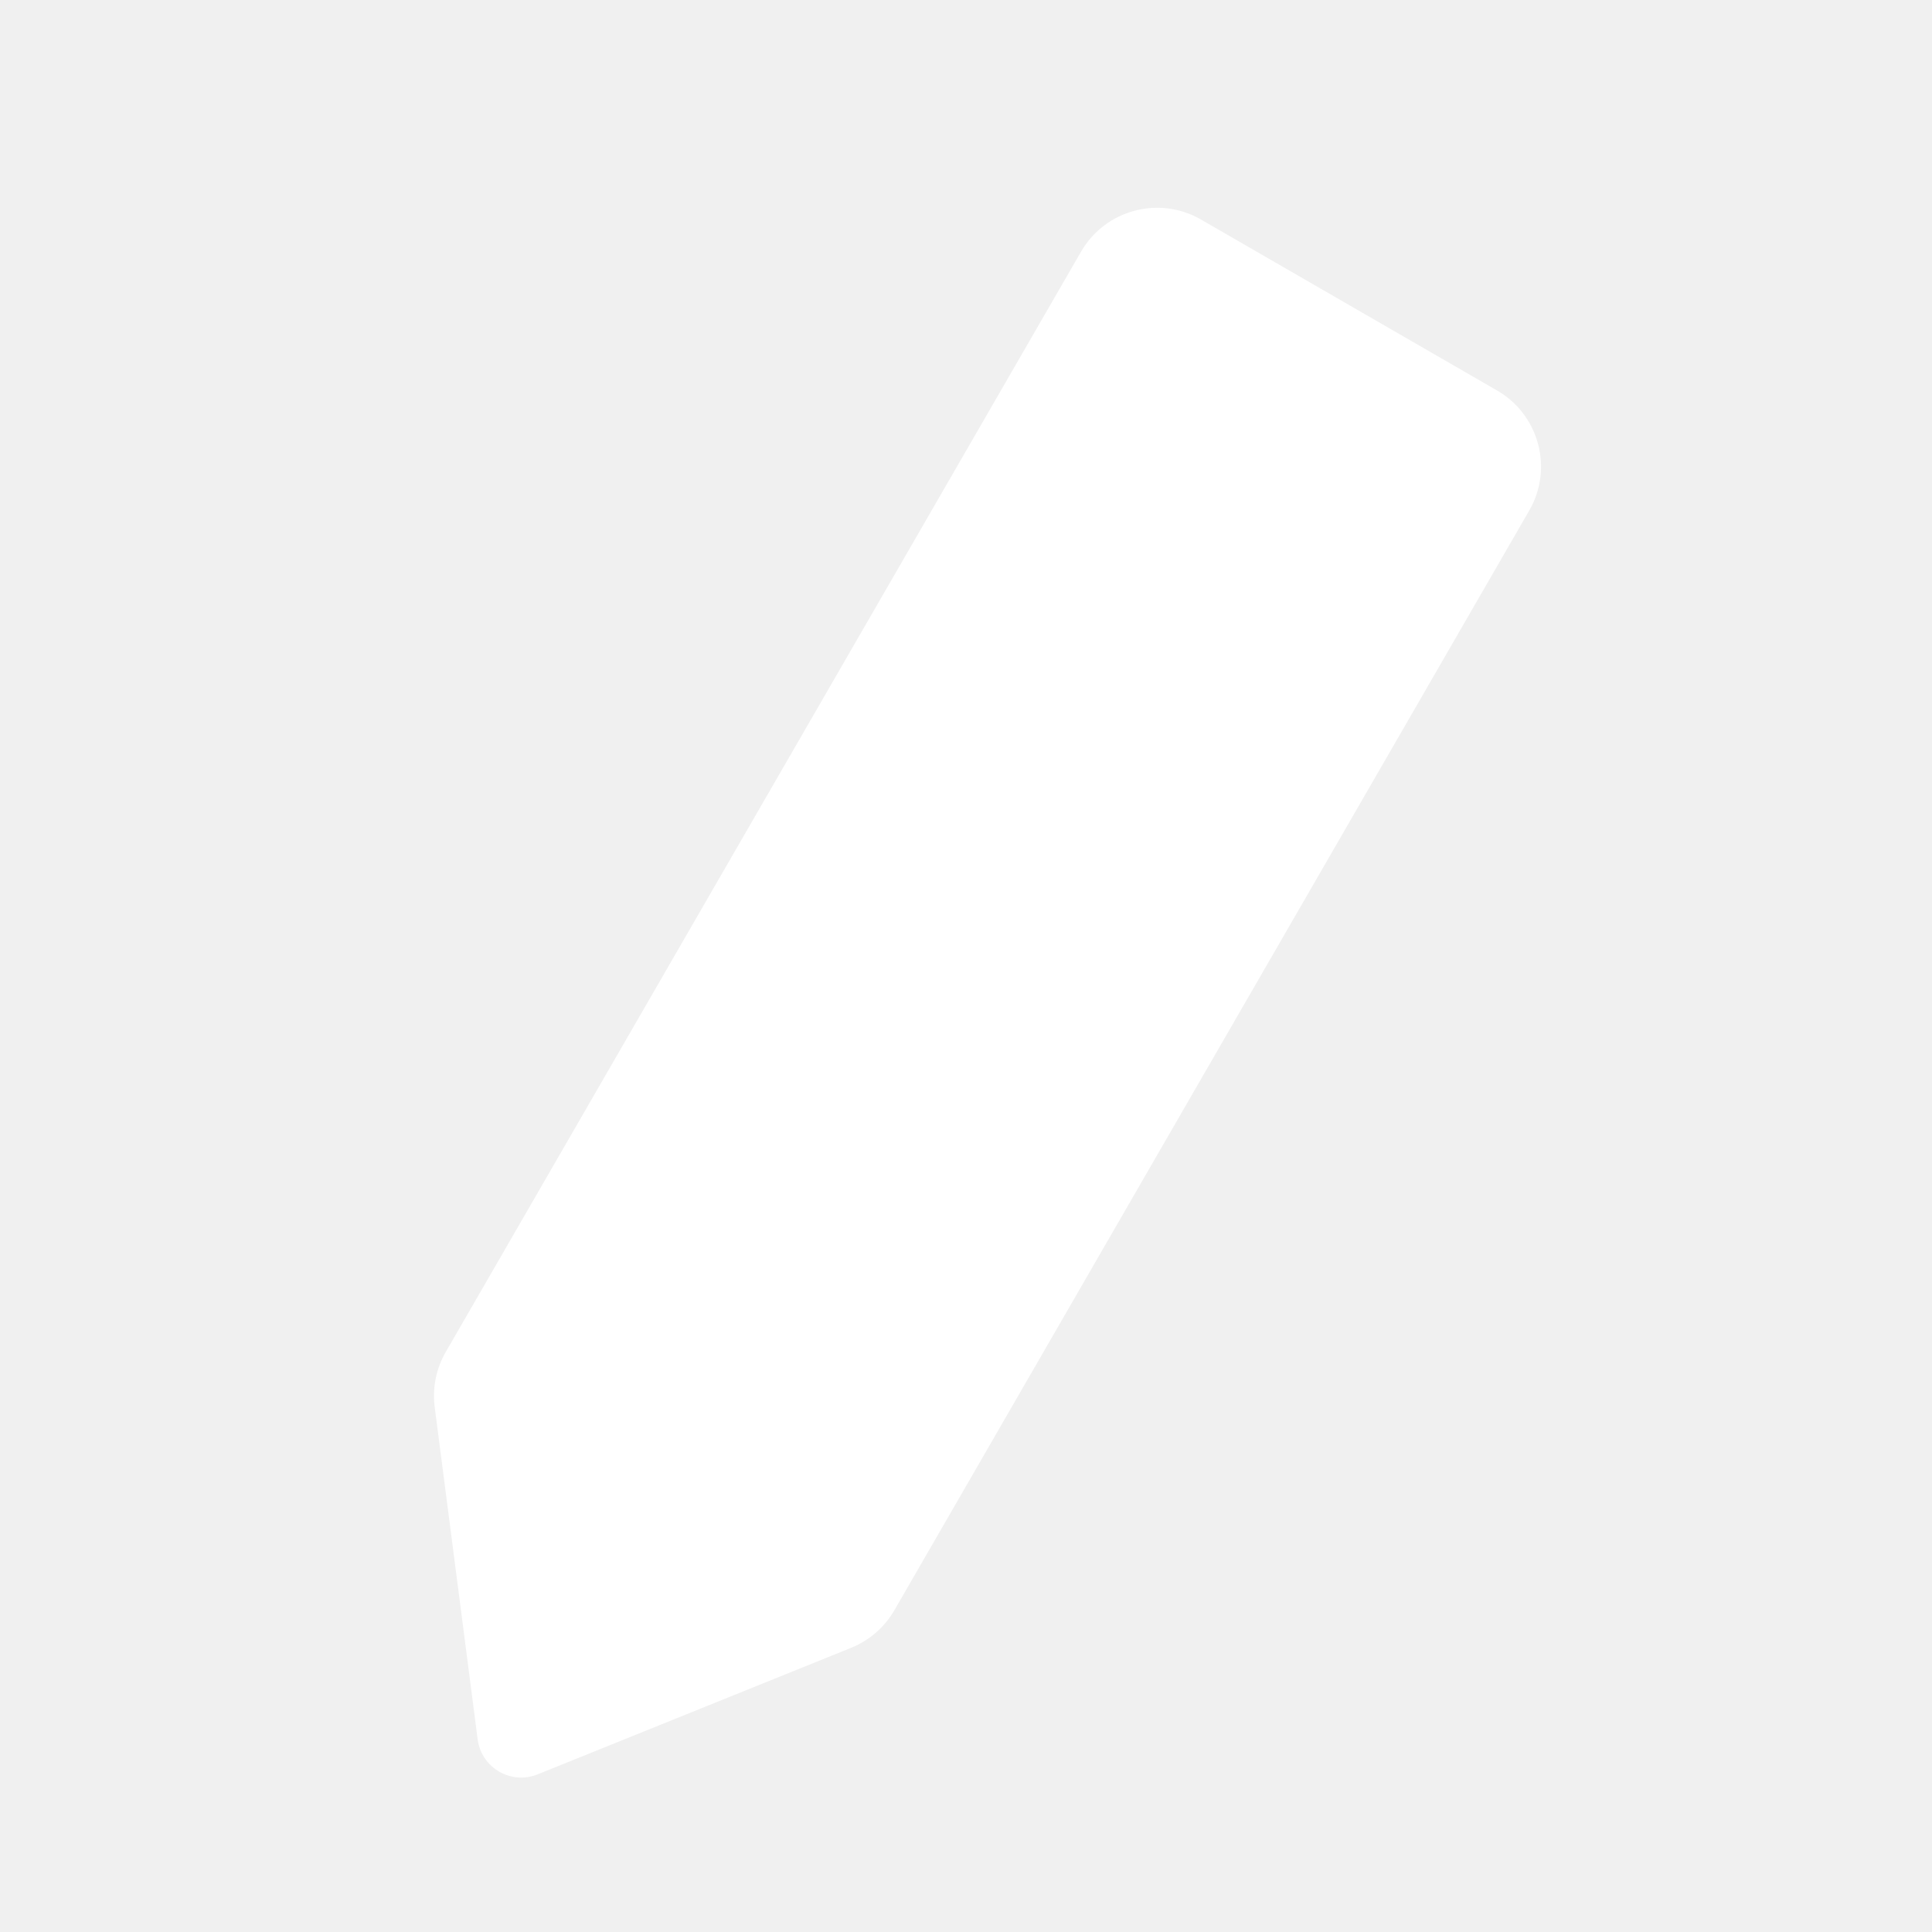
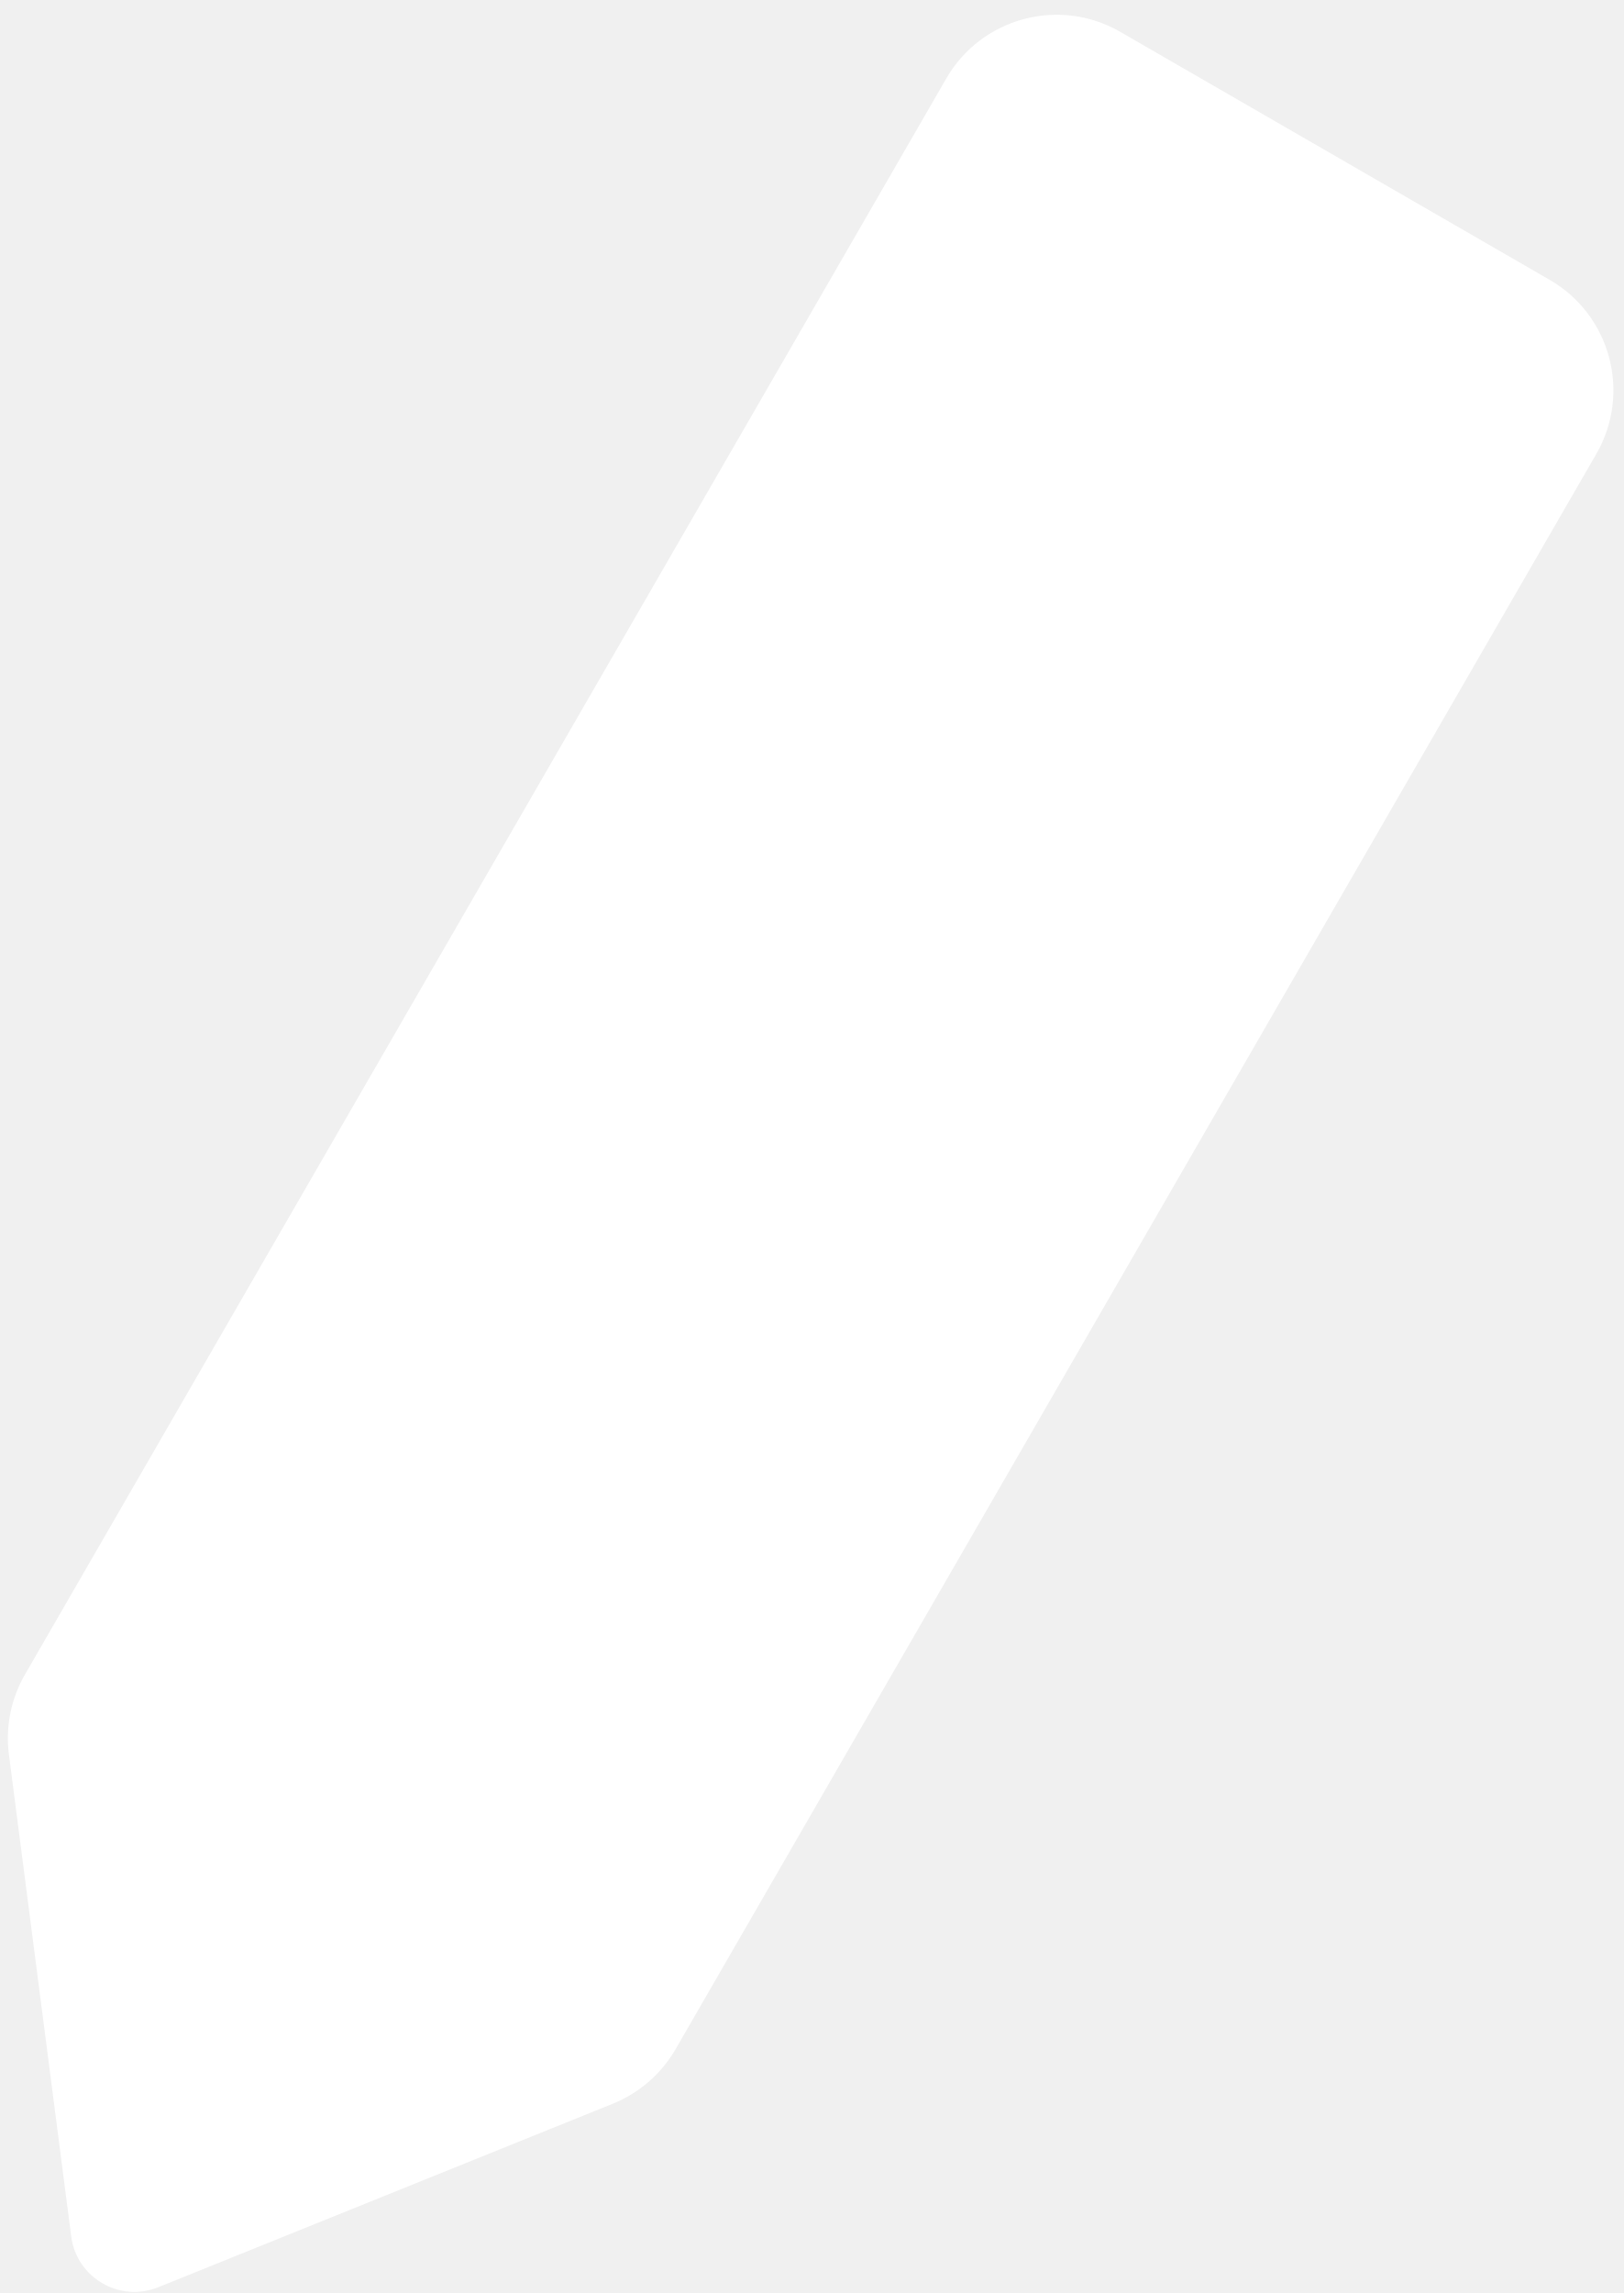
- <svg xmlns="http://www.w3.org/2000/svg" width="22" height="22" viewBox="201 71 22 22" fill="none">
+ <svg xmlns="http://www.w3.org/2000/svg" width="12.75" height="18" viewBox="205.88 73.25 12.75 18" fill="none">
  <path d="M2 1H658V-1H2V1ZM659 2V1172H661V2H659ZM658 1173H2V1175H658V1173ZM1 1172V2H-1V1172H1ZM2 1173C1.448 1173 1 1172.55 1 1172H-1C-1 1173.66 0.343 1175 2 1175V1173ZM659 1172C659 1172.55 658.552 1173 658 1173V1175C659.657 1175 661 1173.66 661 1172H659ZM658 1C658.552 1 659 1.448 659 2H661C661 0.343 659.657 -1 658 -1V1ZM2 -1C0.343 -1 -1 0.343 -1 2H1C1 1.448 1.448 1 2 1V-1Z" fill="white" fill-opacity="0.1" />
  <circle cx="63" cy="60" r="15" fill="#FEFCE8" stroke-width="2" stroke="#0F172A" />
  <circle cx="63" cy="111" r="16" fill="#7C3AED" />
  <path d="M55 111.286L60.818 117L71 107" stroke-width="4" stroke-linecap="round" stroke-linejoin="round" stroke="#FEFCE8" />
  <path d="M205 46L209.5 50.5L217 43" stroke-width="2" stroke-linecap="round" stroke-linejoin="round" stroke="#0F172A" />
  <path d="M238 43L246 51" stroke-width="2" stroke-linecap="round" stroke="white" />
  <path d="M246 43L238 51" stroke-width="2" stroke-linecap="round" stroke="white" />
  <path d="M136 52L148 52" stroke-width="2" stroke-linecap="round" stroke="white" />
  <path d="M142 58L142 46" stroke-width="2" stroke-linecap="round" stroke="white" />
  <path d="M137 92L155 92" stroke-width="3" stroke-linecap="round" stroke="#64748B" />
  <path d="M146 101L146 83" stroke-width="3" stroke-linecap="round" stroke="#64748B" />
  <path d="M213.31 73.866C213.586 73.388 214.198 73.224 214.676 73.5L218.048 75.447C218.526 75.723 218.69 76.335 218.414 76.813L211.184 89.337C211.072 89.53 210.899 89.68 210.692 89.764L207.122 91.205C206.818 91.327 206.481 91.13 206.439 90.805L205.95 87.023C205.922 86.806 205.966 86.585 206.076 86.395L213.31 73.866Z" fill="white" />
</svg>
